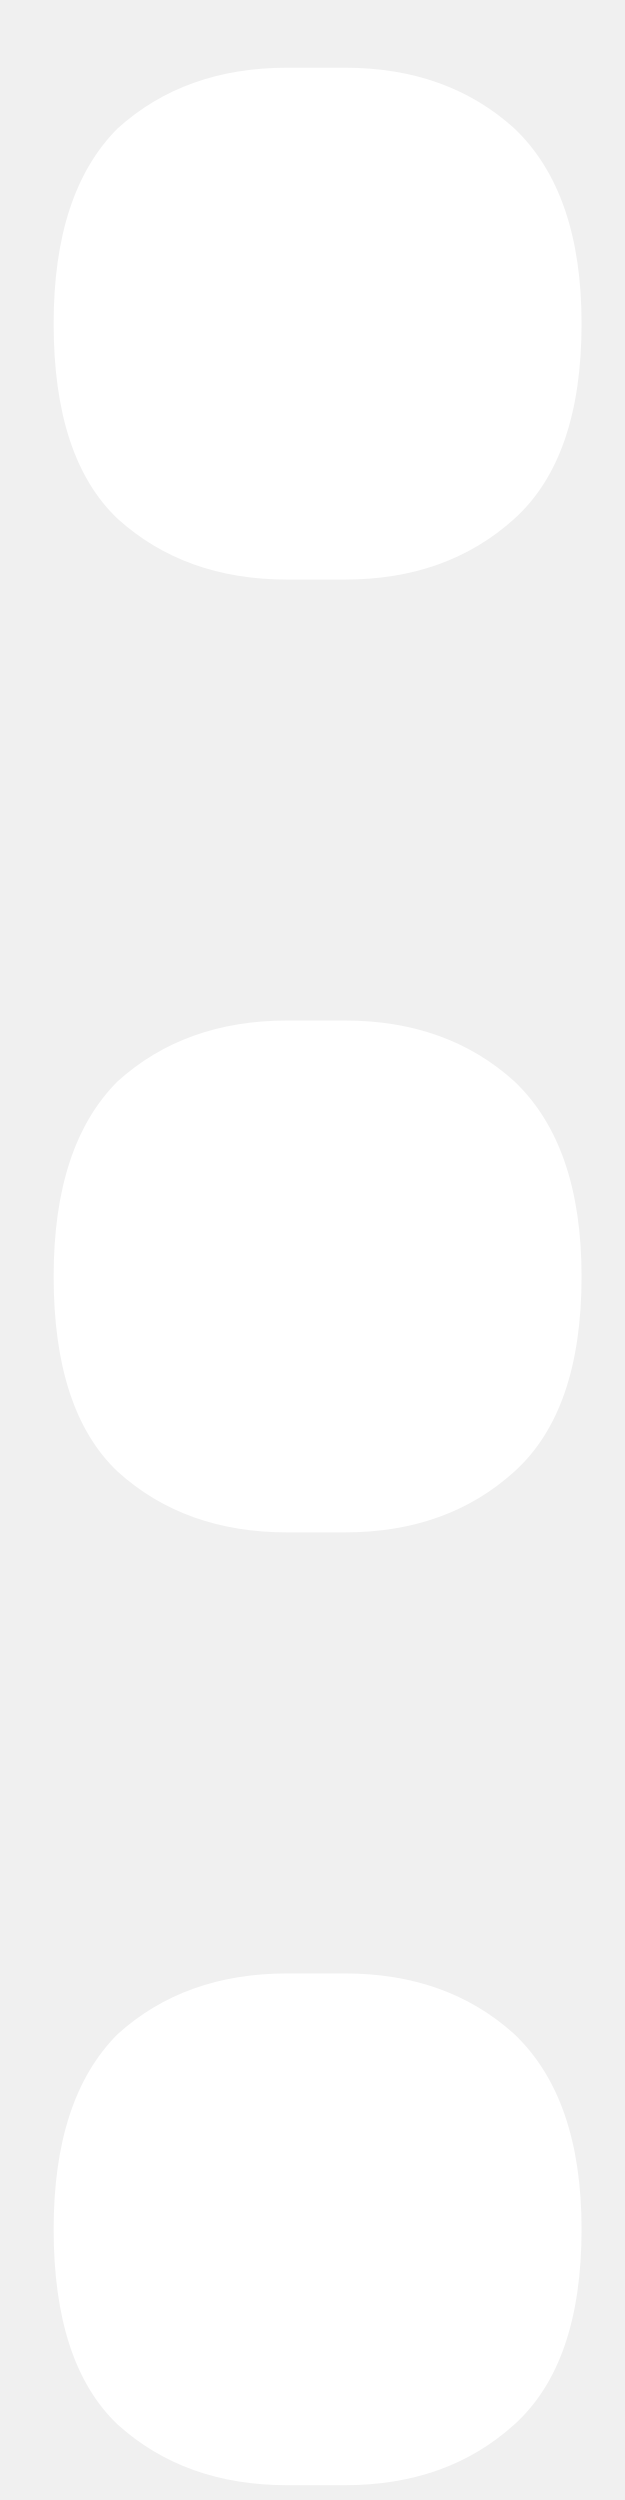
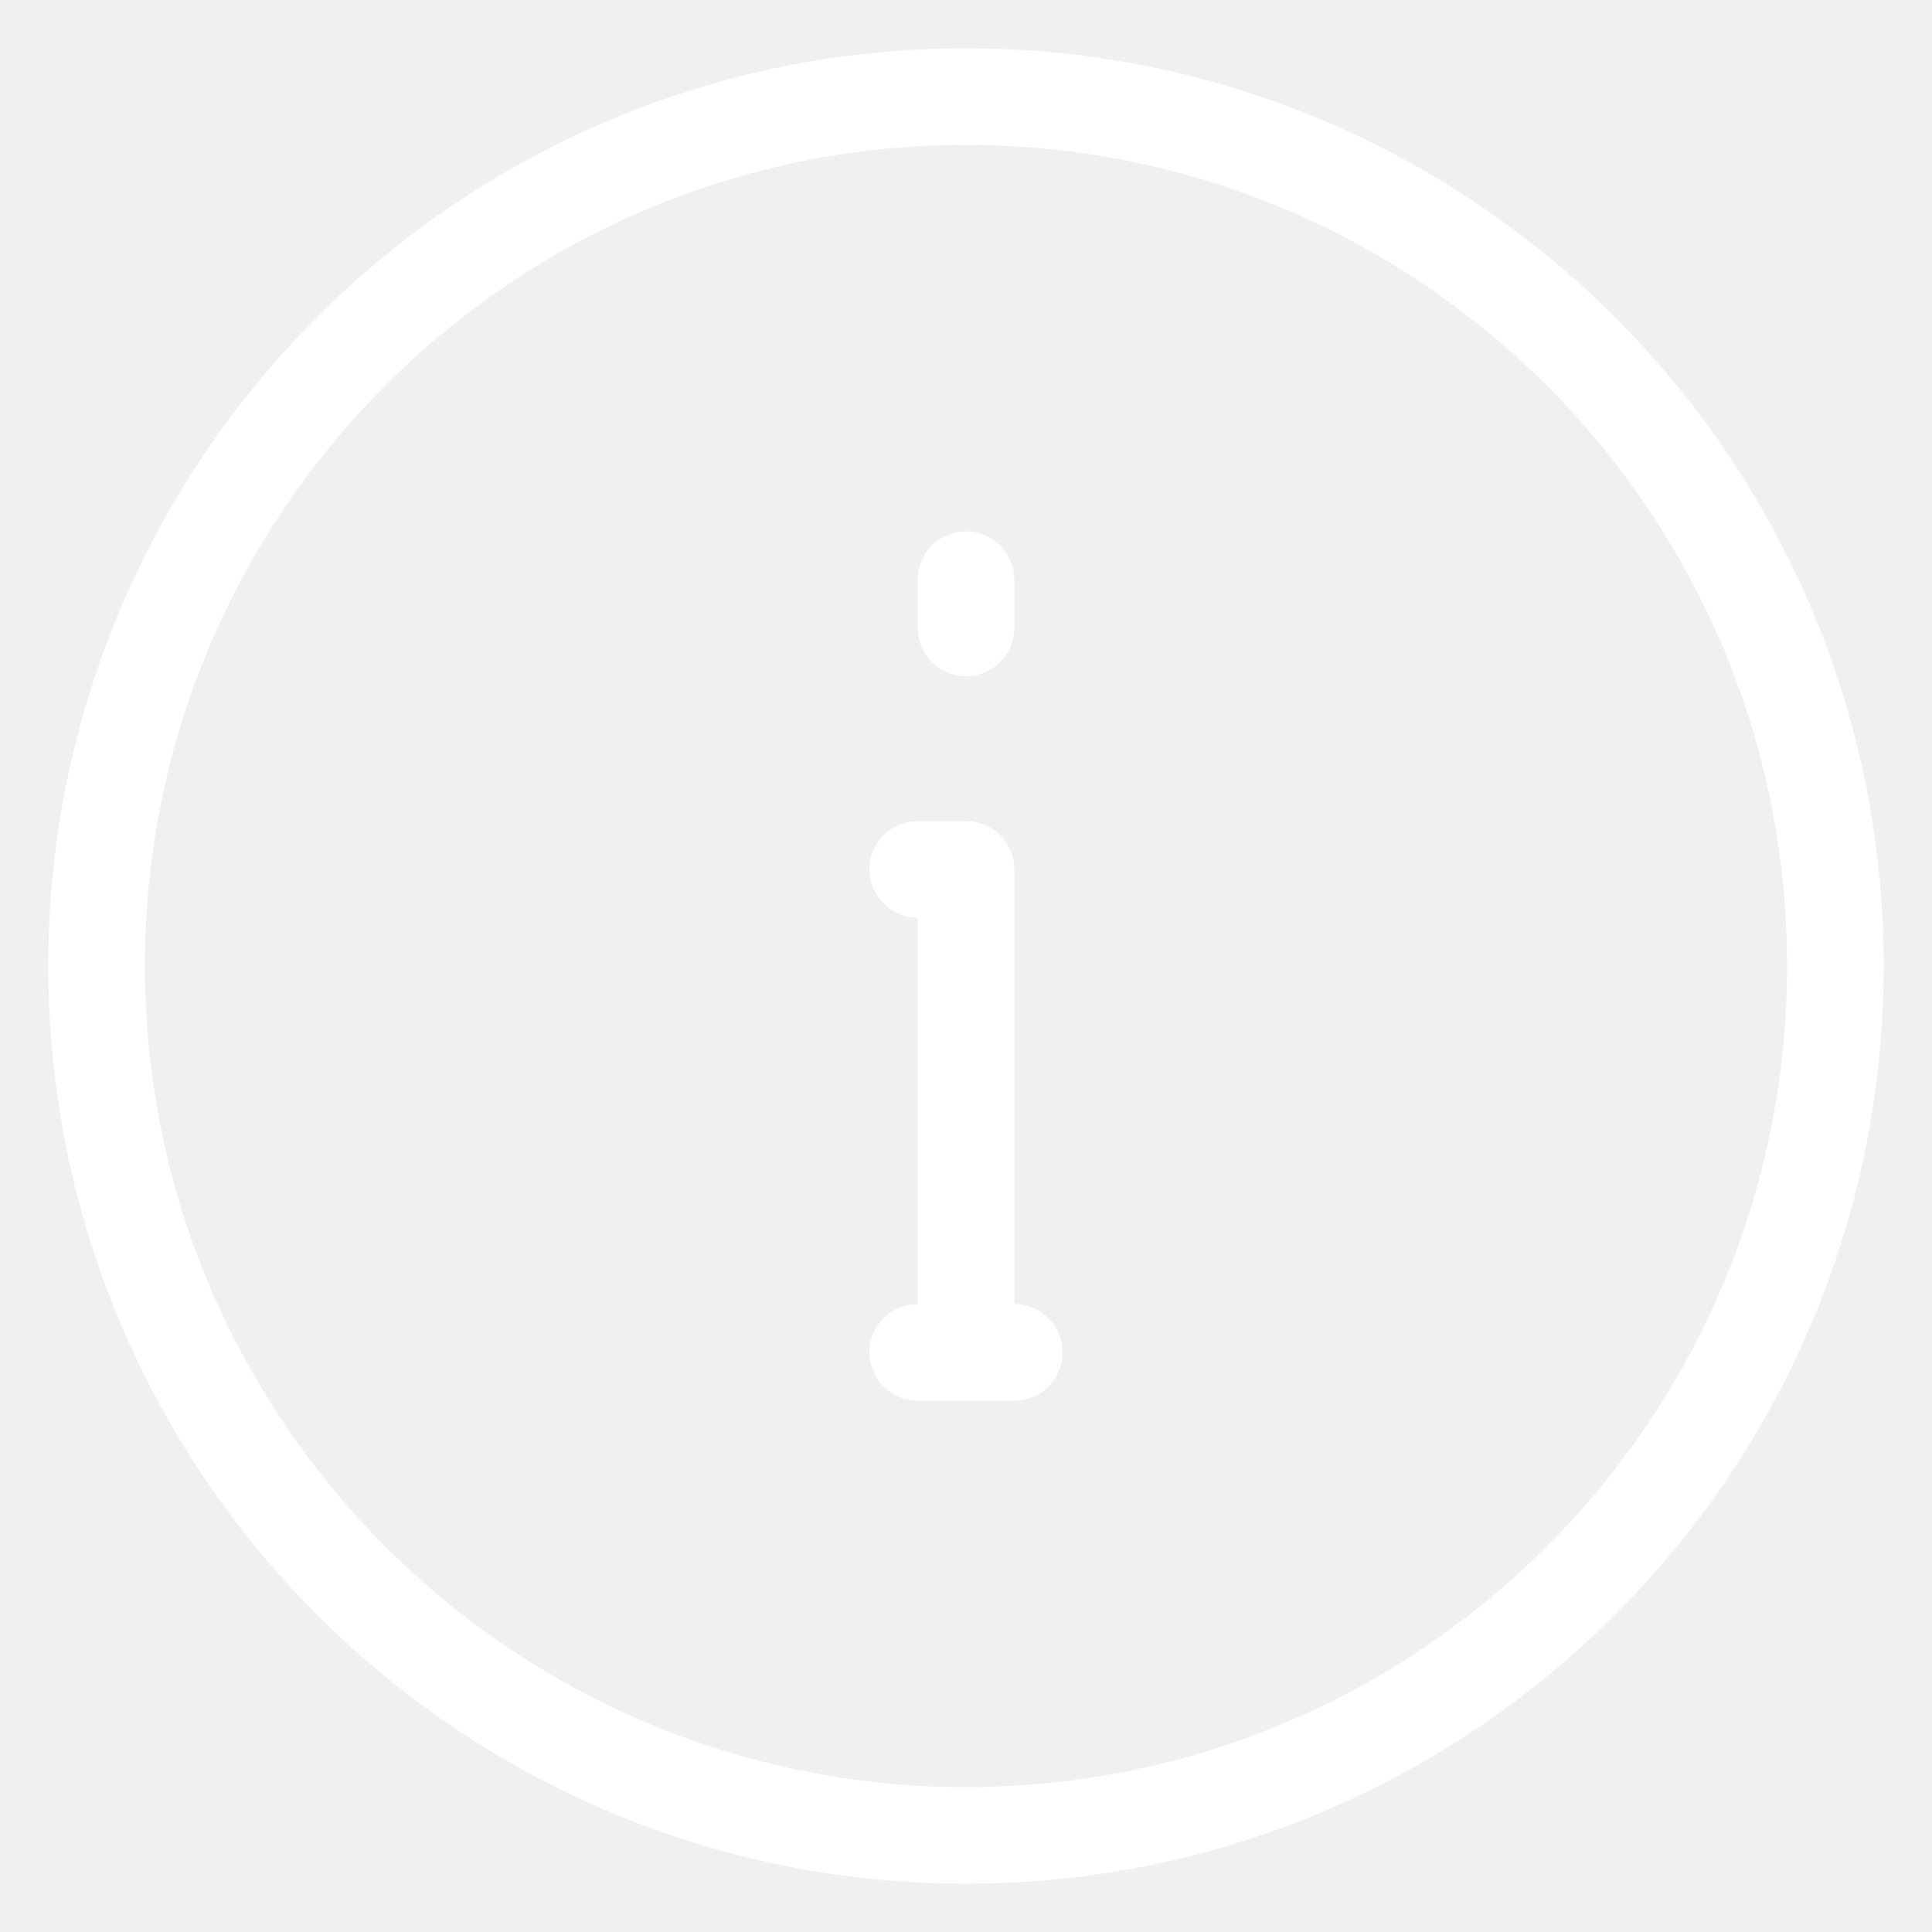
- <svg xmlns="http://www.w3.org/2000/svg" width="6" height="24" viewBox="0 0 6 24" fill="none">
-   <path d="M0.515 3.107C0.515 2.267 0.72 1.643 1.129 1.233C1.559 0.844 2.102 0.65 2.757 0.65L3.31 0.65C3.965 0.65 4.508 0.844 4.938 1.233C5.368 1.643 5.583 2.267 5.583 3.107C5.583 3.967 5.368 4.591 4.938 4.98C4.508 5.369 3.965 5.564 3.31 5.564L2.757 5.564C2.102 5.564 1.559 5.369 1.129 4.98C0.72 4.591 0.515 3.967 0.515 3.107ZM0.515 12.254C0.515 11.415 0.72 10.79 1.129 10.381C1.559 9.992 2.102 9.797 2.757 9.797L3.31 9.797C3.965 9.797 4.508 9.992 4.938 10.381C5.368 10.79 5.583 11.415 5.583 12.254C5.583 13.114 5.368 13.739 4.938 14.127C4.508 14.517 3.965 14.711 3.31 14.711L2.757 14.711C2.102 14.711 1.559 14.517 1.129 14.127C0.72 13.739 0.515 13.114 0.515 12.254ZM0.515 21.401C0.515 20.562 0.72 19.938 1.129 19.528C1.559 19.139 2.102 18.945 2.757 18.945L3.31 18.945C3.965 18.945 4.508 19.139 4.938 19.528C5.368 19.938 5.583 20.562 5.583 21.401C5.583 22.261 5.368 22.886 4.938 23.275C4.508 23.664 3.965 23.858 3.31 23.858L2.757 23.858C2.102 23.858 1.559 23.664 1.129 23.275C0.72 22.886 0.515 22.261 0.515 21.401Z" fill="white" />
+ <svg xmlns="http://www.w3.org/2000/svg" width="20" height="20" viewBox="0 0 20 20" fill="none">
+   <circle cx="10" cy="10" r="9" stroke="white" stroke-linecap="round" stroke-linejoin="round" />
+   <path d="M10 6.5V6" stroke="white" stroke-linecap="round" stroke-linejoin="round" />
+   <path d="M10 14V9H9.5M9.5 14H10.5" stroke="white" stroke-linecap="round" stroke-linejoin="round" />
</svg>
